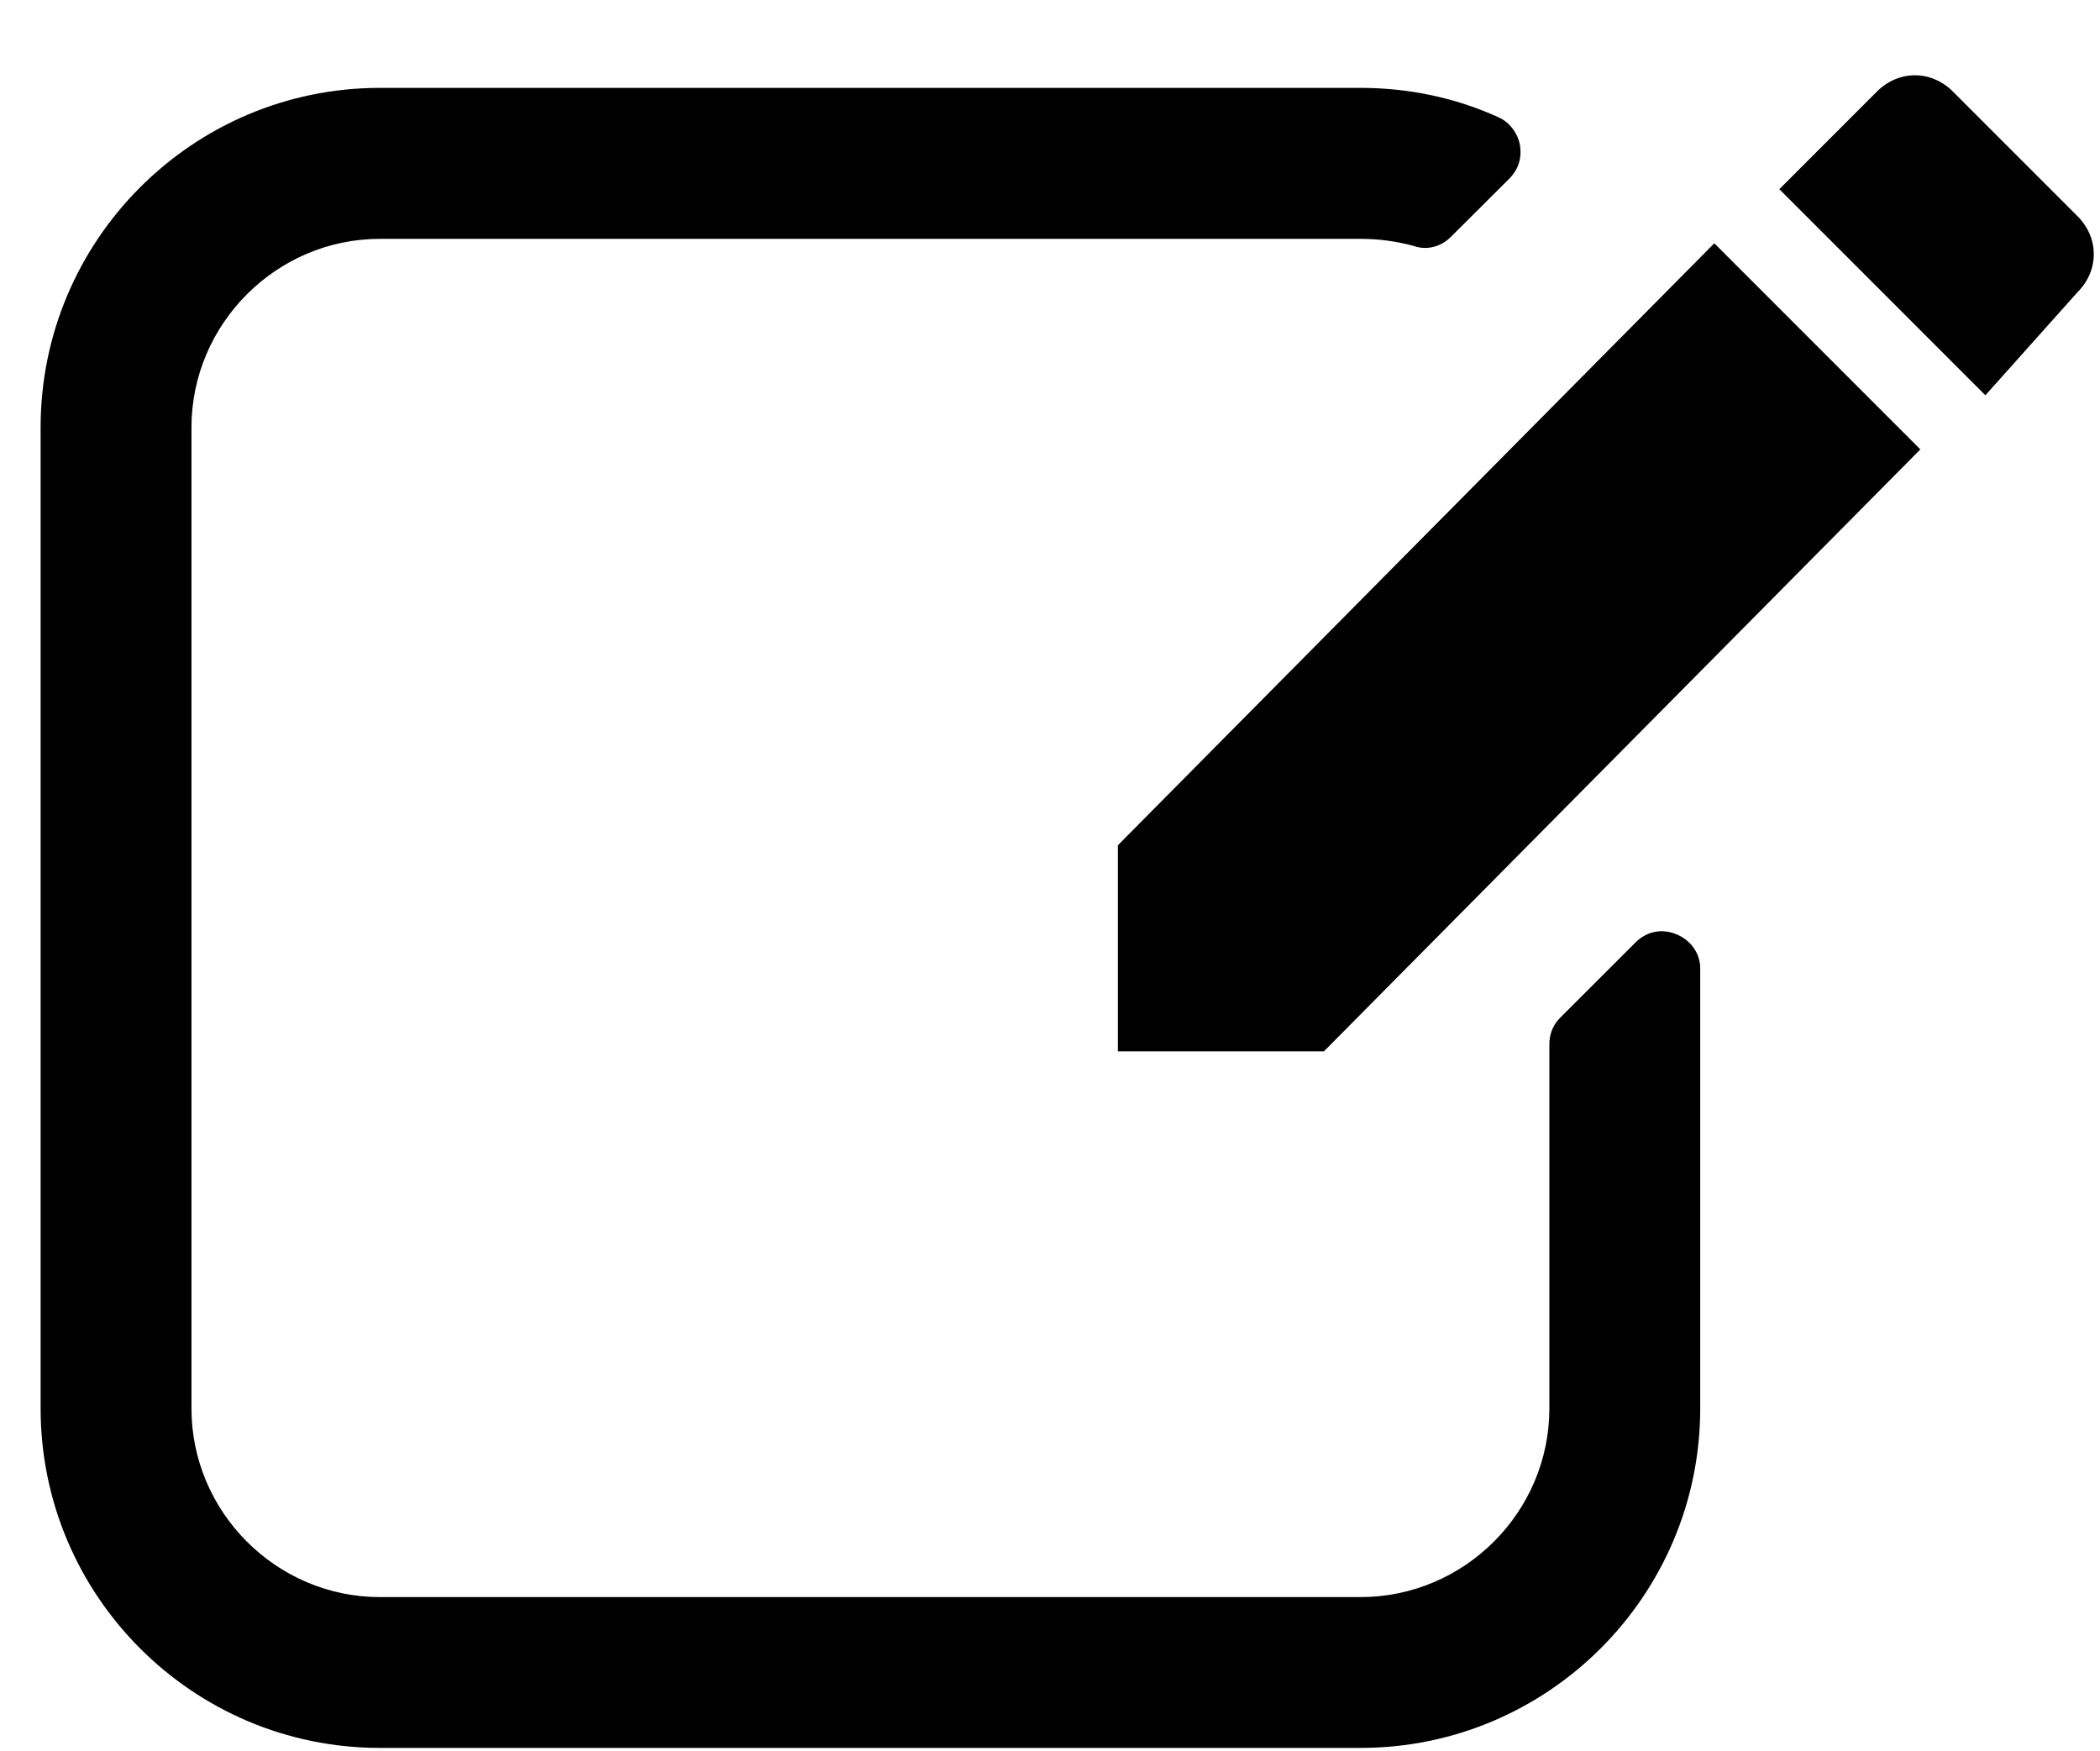
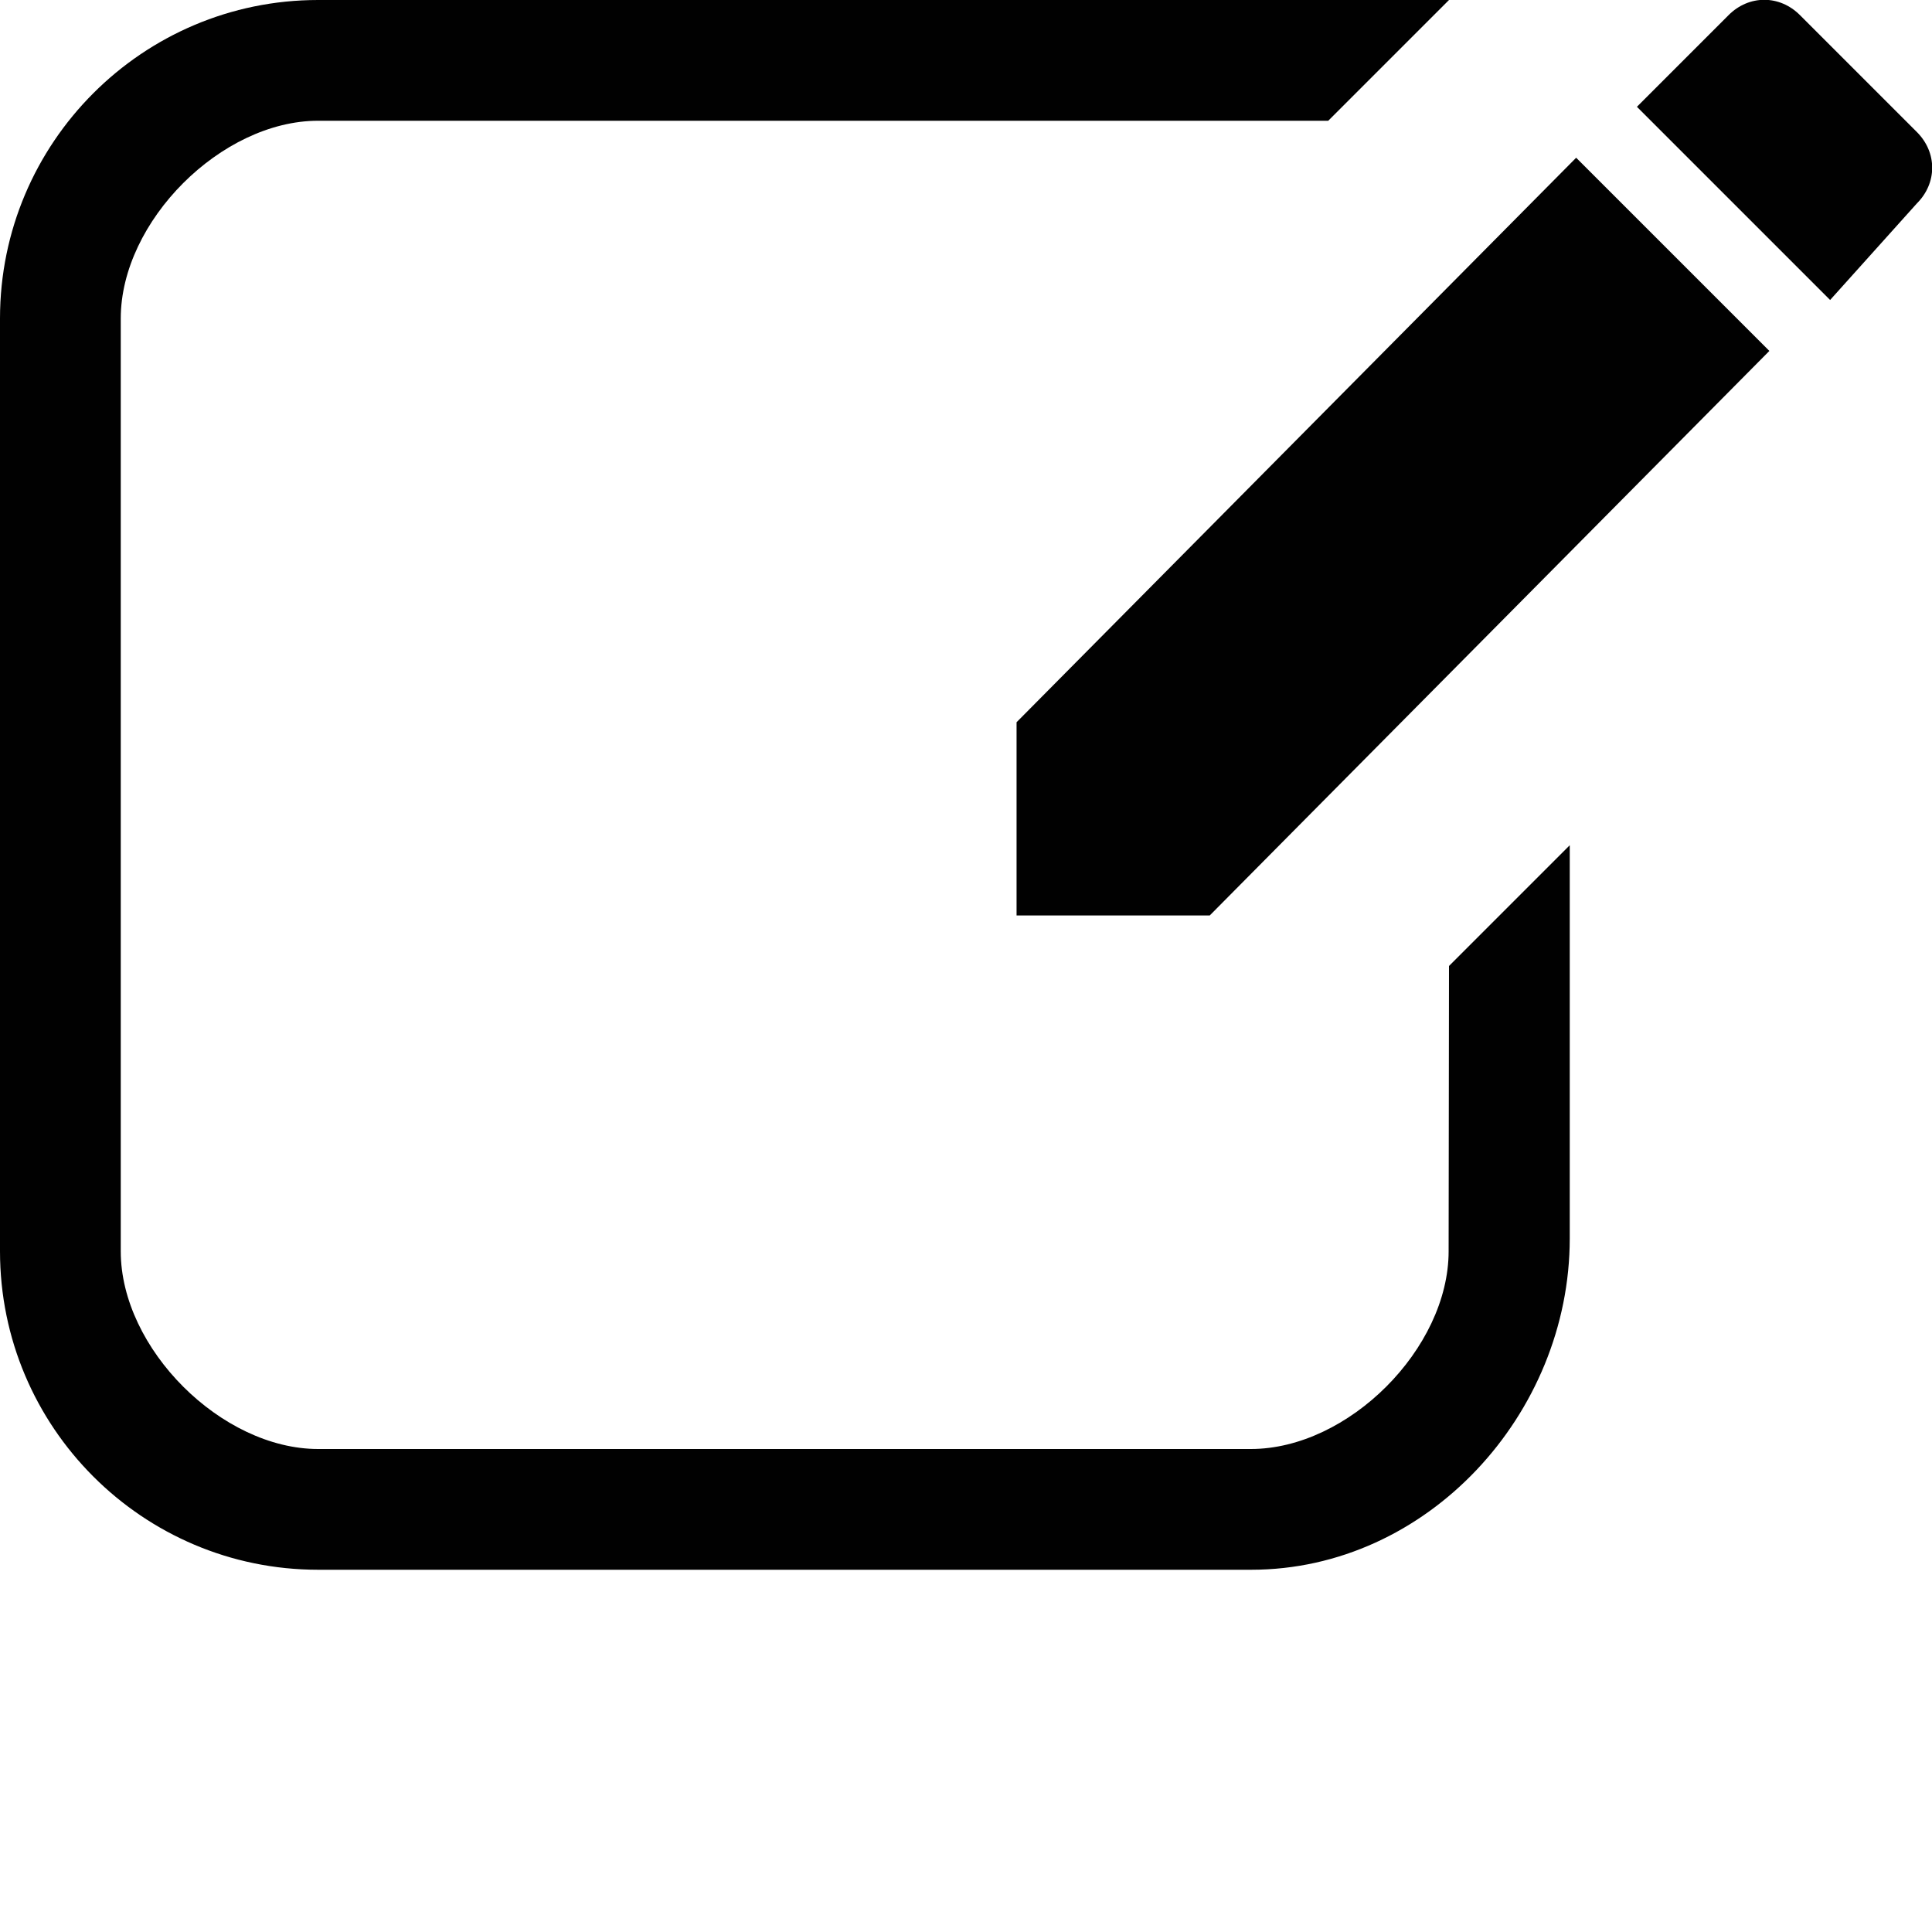
- <svg xmlns="http://www.w3.org/2000/svg" version="1.1" id="Layer_1" x="0px" y="0px" viewBox="0 0 28.802 24" enable-background="new 0 0 28.802 24" xml:space="preserve">
+ <svg xmlns="http://www.w3.org/2000/svg" version="1.1" id="Layer_1" x="0px" y="0px" viewBox="0 0 512 512" enable-background="new 0 0 512 512" xml:space="preserve">
  <g>
-     <path d="M23.319,19.311c0,2.569-2.088,4.656-4.659,4.656H5.21c-2.567,0-4.653-2.087-4.653-4.656V5.861   c0-2.569,2.086-4.656,4.653-4.656h13.45c0.649,0,1.297,0.131,1.894,0.404c0.145,0.064,0.258,0.209,0.291,0.372   c0.031,0.178-0.016,0.339-0.145,0.469l-0.795,0.792c-0.143,0.146-0.339,0.194-0.517,0.13c-0.243-0.066-0.485-0.097-0.728-0.097   H5.21c-1.417,0-2.584,1.165-2.584,2.587v13.45c0,1.423,1.167,2.587,2.584,2.587h13.45c1.423,0,2.59-1.164,2.59-2.587v-4.999   c0-0.127,0.048-0.257,0.143-0.353l1.037-1.036c0.161-0.161,0.371-0.193,0.563-0.113c0.194,0.08,0.326,0.257,0.326,0.469V19.311z" />
+     <path fill="#010101" d="M384,256l32-32v104.2c0,46.6-37.8,87.8-84.4,87.8H84.3C37.8,416,0,378.2,0,331.6V84.4C0,37.8,37.8,0,84.3,0   H384l-32,32H84.3C58.7,32,32,58.6,32,84.4v247.2c0,25.8,26.7,52.4,52.3,52.4h247.2c25.8,0,52.4-26.6,52.4-52.4" />
  </g>
  <g id="create_2_">
-     <path d="M15.332,11.59v2.826h2.826l8.18-8.254l-2.826-2.826L15.332,11.59z M28.494,4.006c0.297-0.297,0.297-0.744,0-1.041   l-1.71-1.71c-0.297-0.297-0.744-0.297-1.041,0l-1.339,1.339l2.826,2.826L28.494,4.006z" />
+     <path fill="#010101" d="M269.4,191.4v51.2h51.2L468.9,93l-51.2-51.2L269.4,191.4z M508,53.9c5.4-5.4,5.4-13.5,0-18.9L477,4   c-5.4-5.4-13.5-5.4-18.9,0l-24.3,24.3l51.2,51.2L508,53.9z" />
  </g>
</svg>
